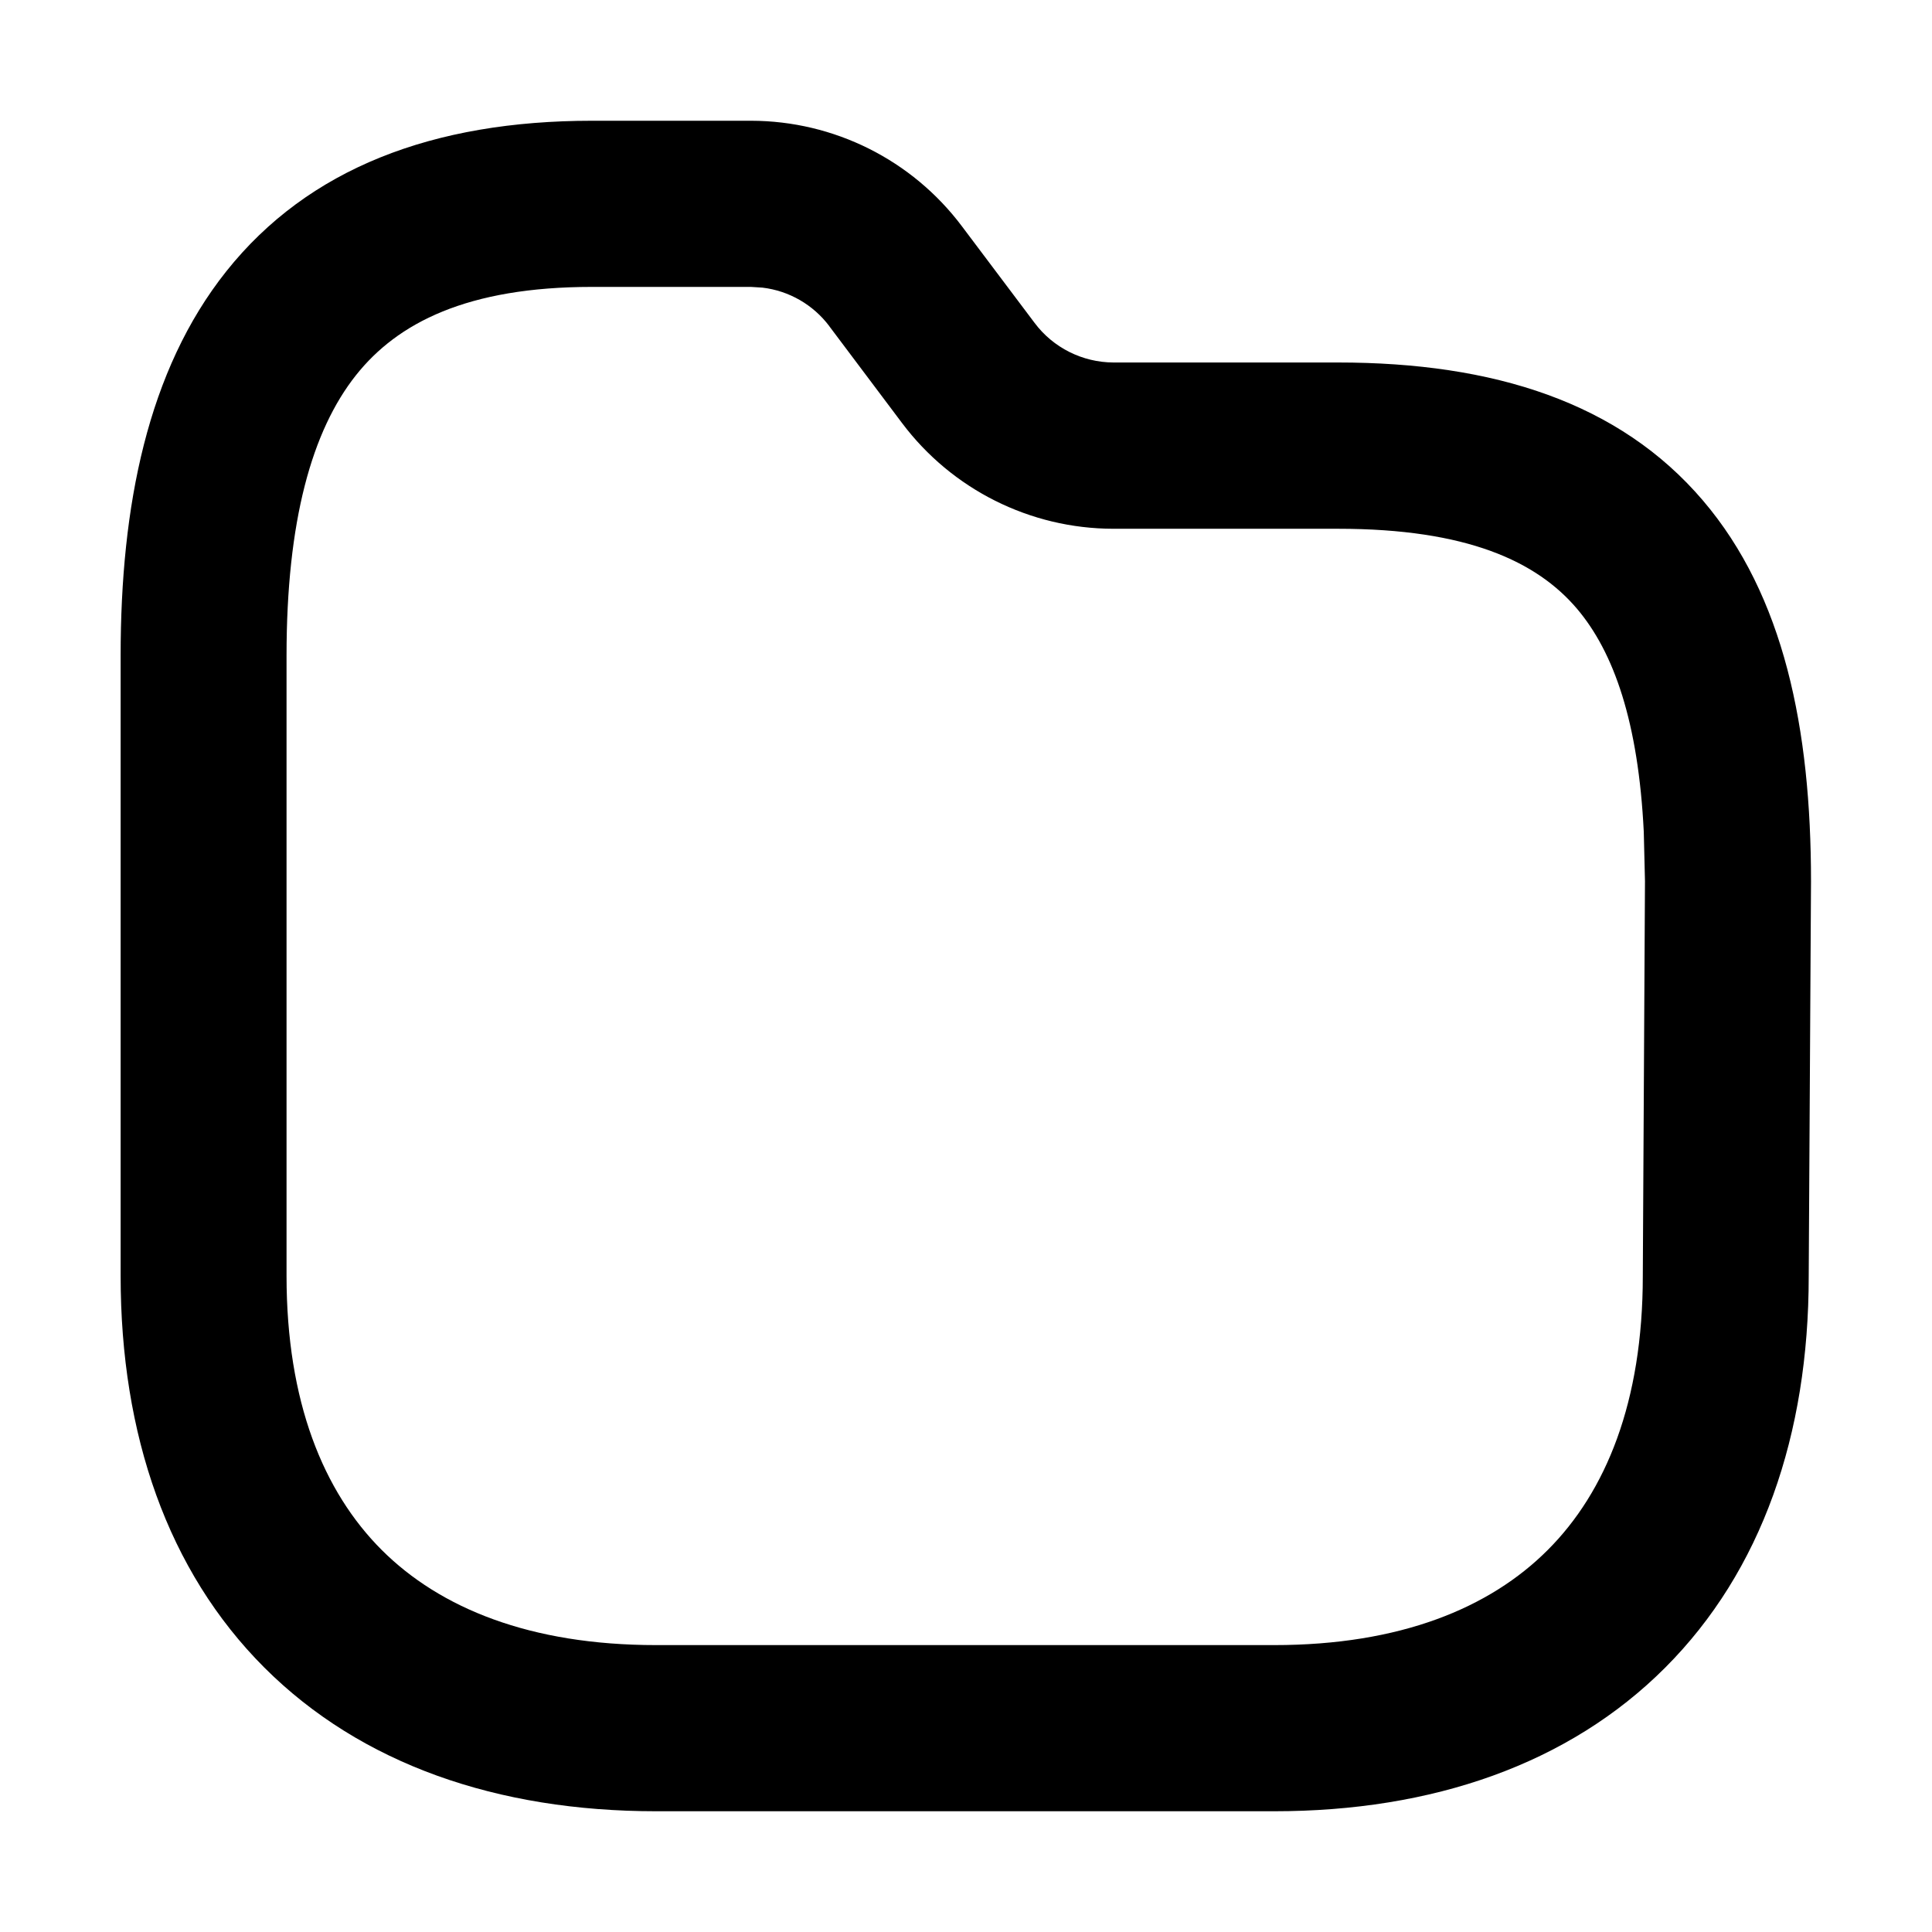
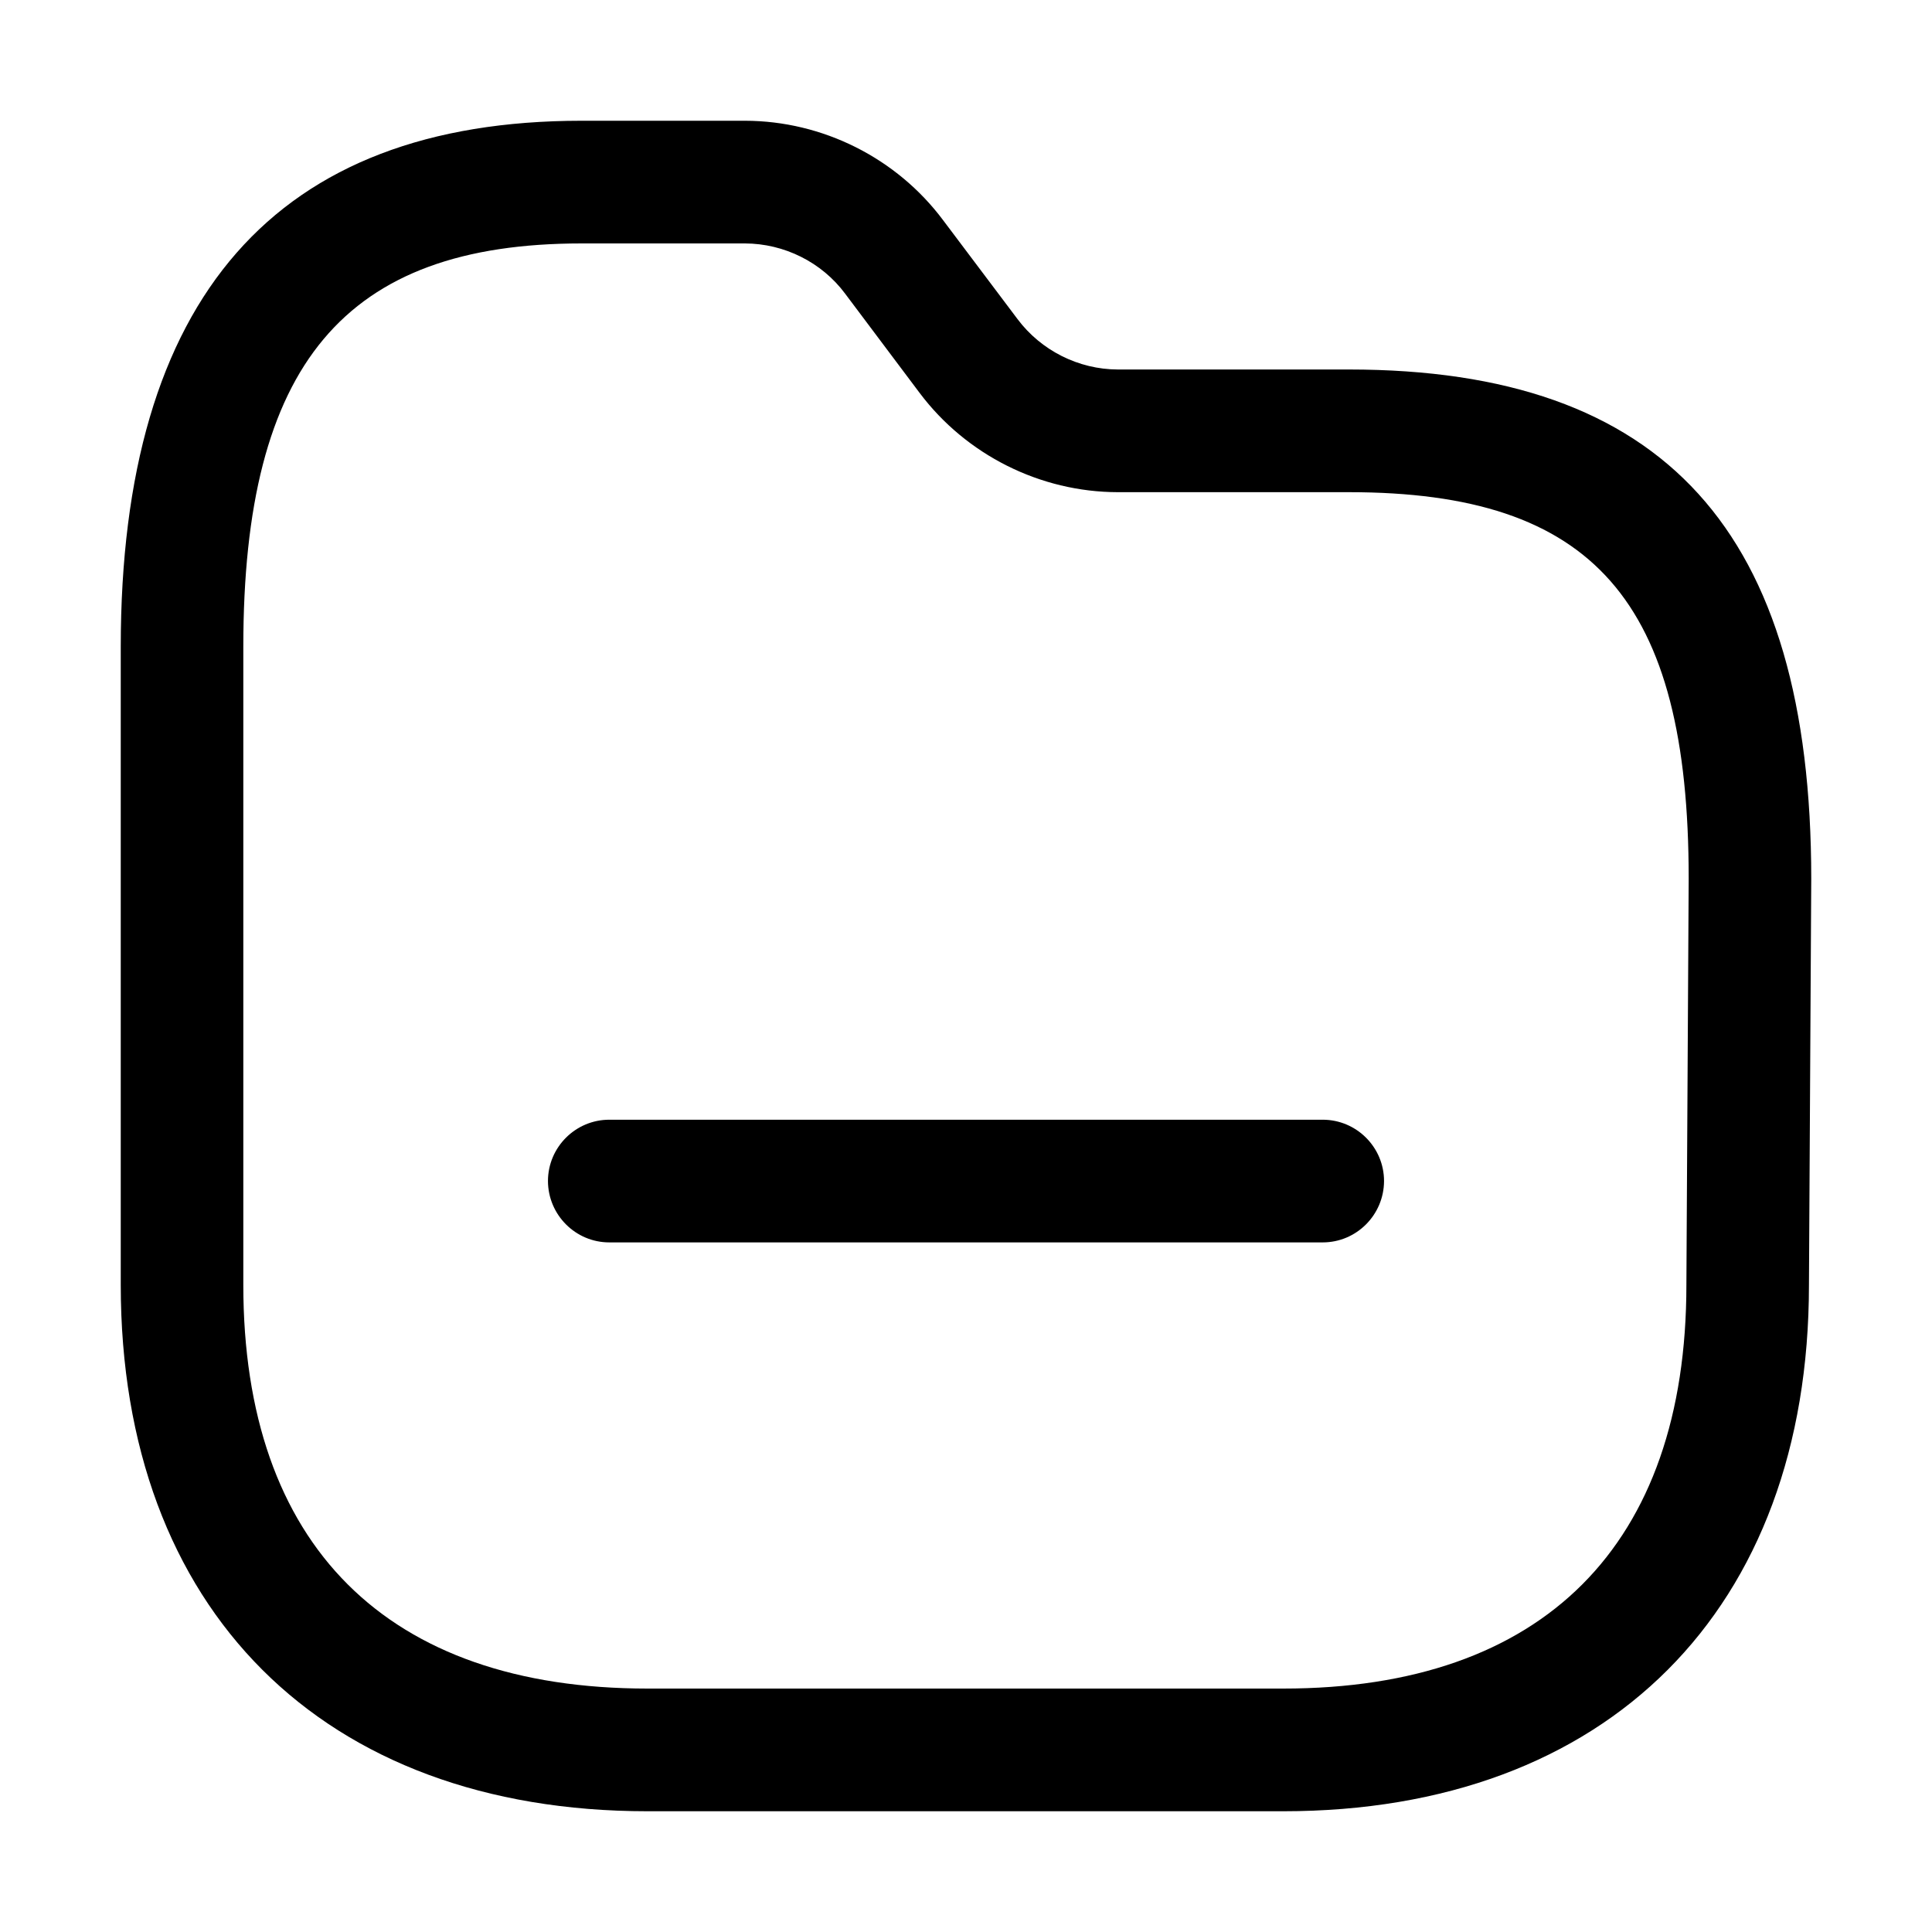
<svg xmlns="http://www.w3.org/2000/svg" viewBox="0 0 16 16" fill="none">
-   <path fill-rule="evenodd" clip-rule="evenodd" d="M6.22 1C6.906 1.001 7.553 1.323 7.967 1.875L8.568 2.674C8.722 2.88 8.965 3.001 9.221 3.002H11.081C12.37 3.002 13.41 3.332 14.103 4.145C14.775 4.933 14.998 6.037 14.998 7.297V7.301L14.979 10.571C14.979 11.882 14.59 13.01 13.791 13.81C12.991 14.611 11.863 15 10.552 15H5.434C4.12 15 2.991 14.611 2.189 13.81C1.388 13.009 0.999 11.88 0.999 10.566V5.43C0.999 4.192 1.221 3.068 1.874 2.247C2.553 1.394 3.587 1 4.903 1H6.22ZM4.903 2.376C3.866 2.376 3.291 2.676 2.949 3.106C2.582 3.568 2.373 4.316 2.373 5.43V10.566C2.373 11.609 2.678 12.353 3.161 12.836C3.644 13.318 4.389 13.624 5.434 13.624H10.552C11.594 13.624 12.337 13.318 12.818 12.836C13.3 12.354 13.605 11.61 13.605 10.566V10.563L13.623 7.297L13.613 6.888C13.568 5.983 13.367 5.402 13.058 5.039C12.726 4.65 12.151 4.379 11.081 4.379H9.219C8.531 4.378 7.883 4.053 7.47 3.503L6.869 2.703L6.868 2.701C6.734 2.523 6.534 2.408 6.314 2.382L6.218 2.376H4.903Z" fill="currentColor" />
+   <path d="M10.954 9.273C11.234 9.273 11.462 9.501 11.462 9.781C11.461 10.061 11.234 10.289 10.954 10.289H5.046C4.766 10.289 4.539 10.061 4.538 9.781C4.538 9.501 4.766 9.273 5.046 9.273H10.954Z" fill="currentColor" />
+   <path fill-rule="evenodd" clip-rule="evenodd" d="M6.17 1C6.813 1.001 7.426 1.309 7.81 1.823L8.427 2.643C8.622 2.903 8.932 3.059 9.257 3.06H11.171C13.783 3.06 15 4.4 15 7.278L14.981 10.642C14.98 13.33 13.313 15 10.627 15H5.363C2.672 15 1 13.329 1 10.64V5.358C1 2.466 2.284 1 4.817 1H6.17ZM4.817 2.016C2.853 2.016 2.015 3.016 2.015 5.358V10.64C2.015 12.797 3.204 13.984 5.363 13.984H10.627C12.781 13.984 13.966 12.797 13.966 10.64V10.638L13.985 7.276C13.985 4.974 13.197 4.076 11.171 4.076H9.257C8.615 4.075 8.002 3.768 7.616 3.254L6.999 2.432C6.805 2.171 6.494 2.017 6.169 2.016H4.817Z" fill="currentColor" />
</svg>
